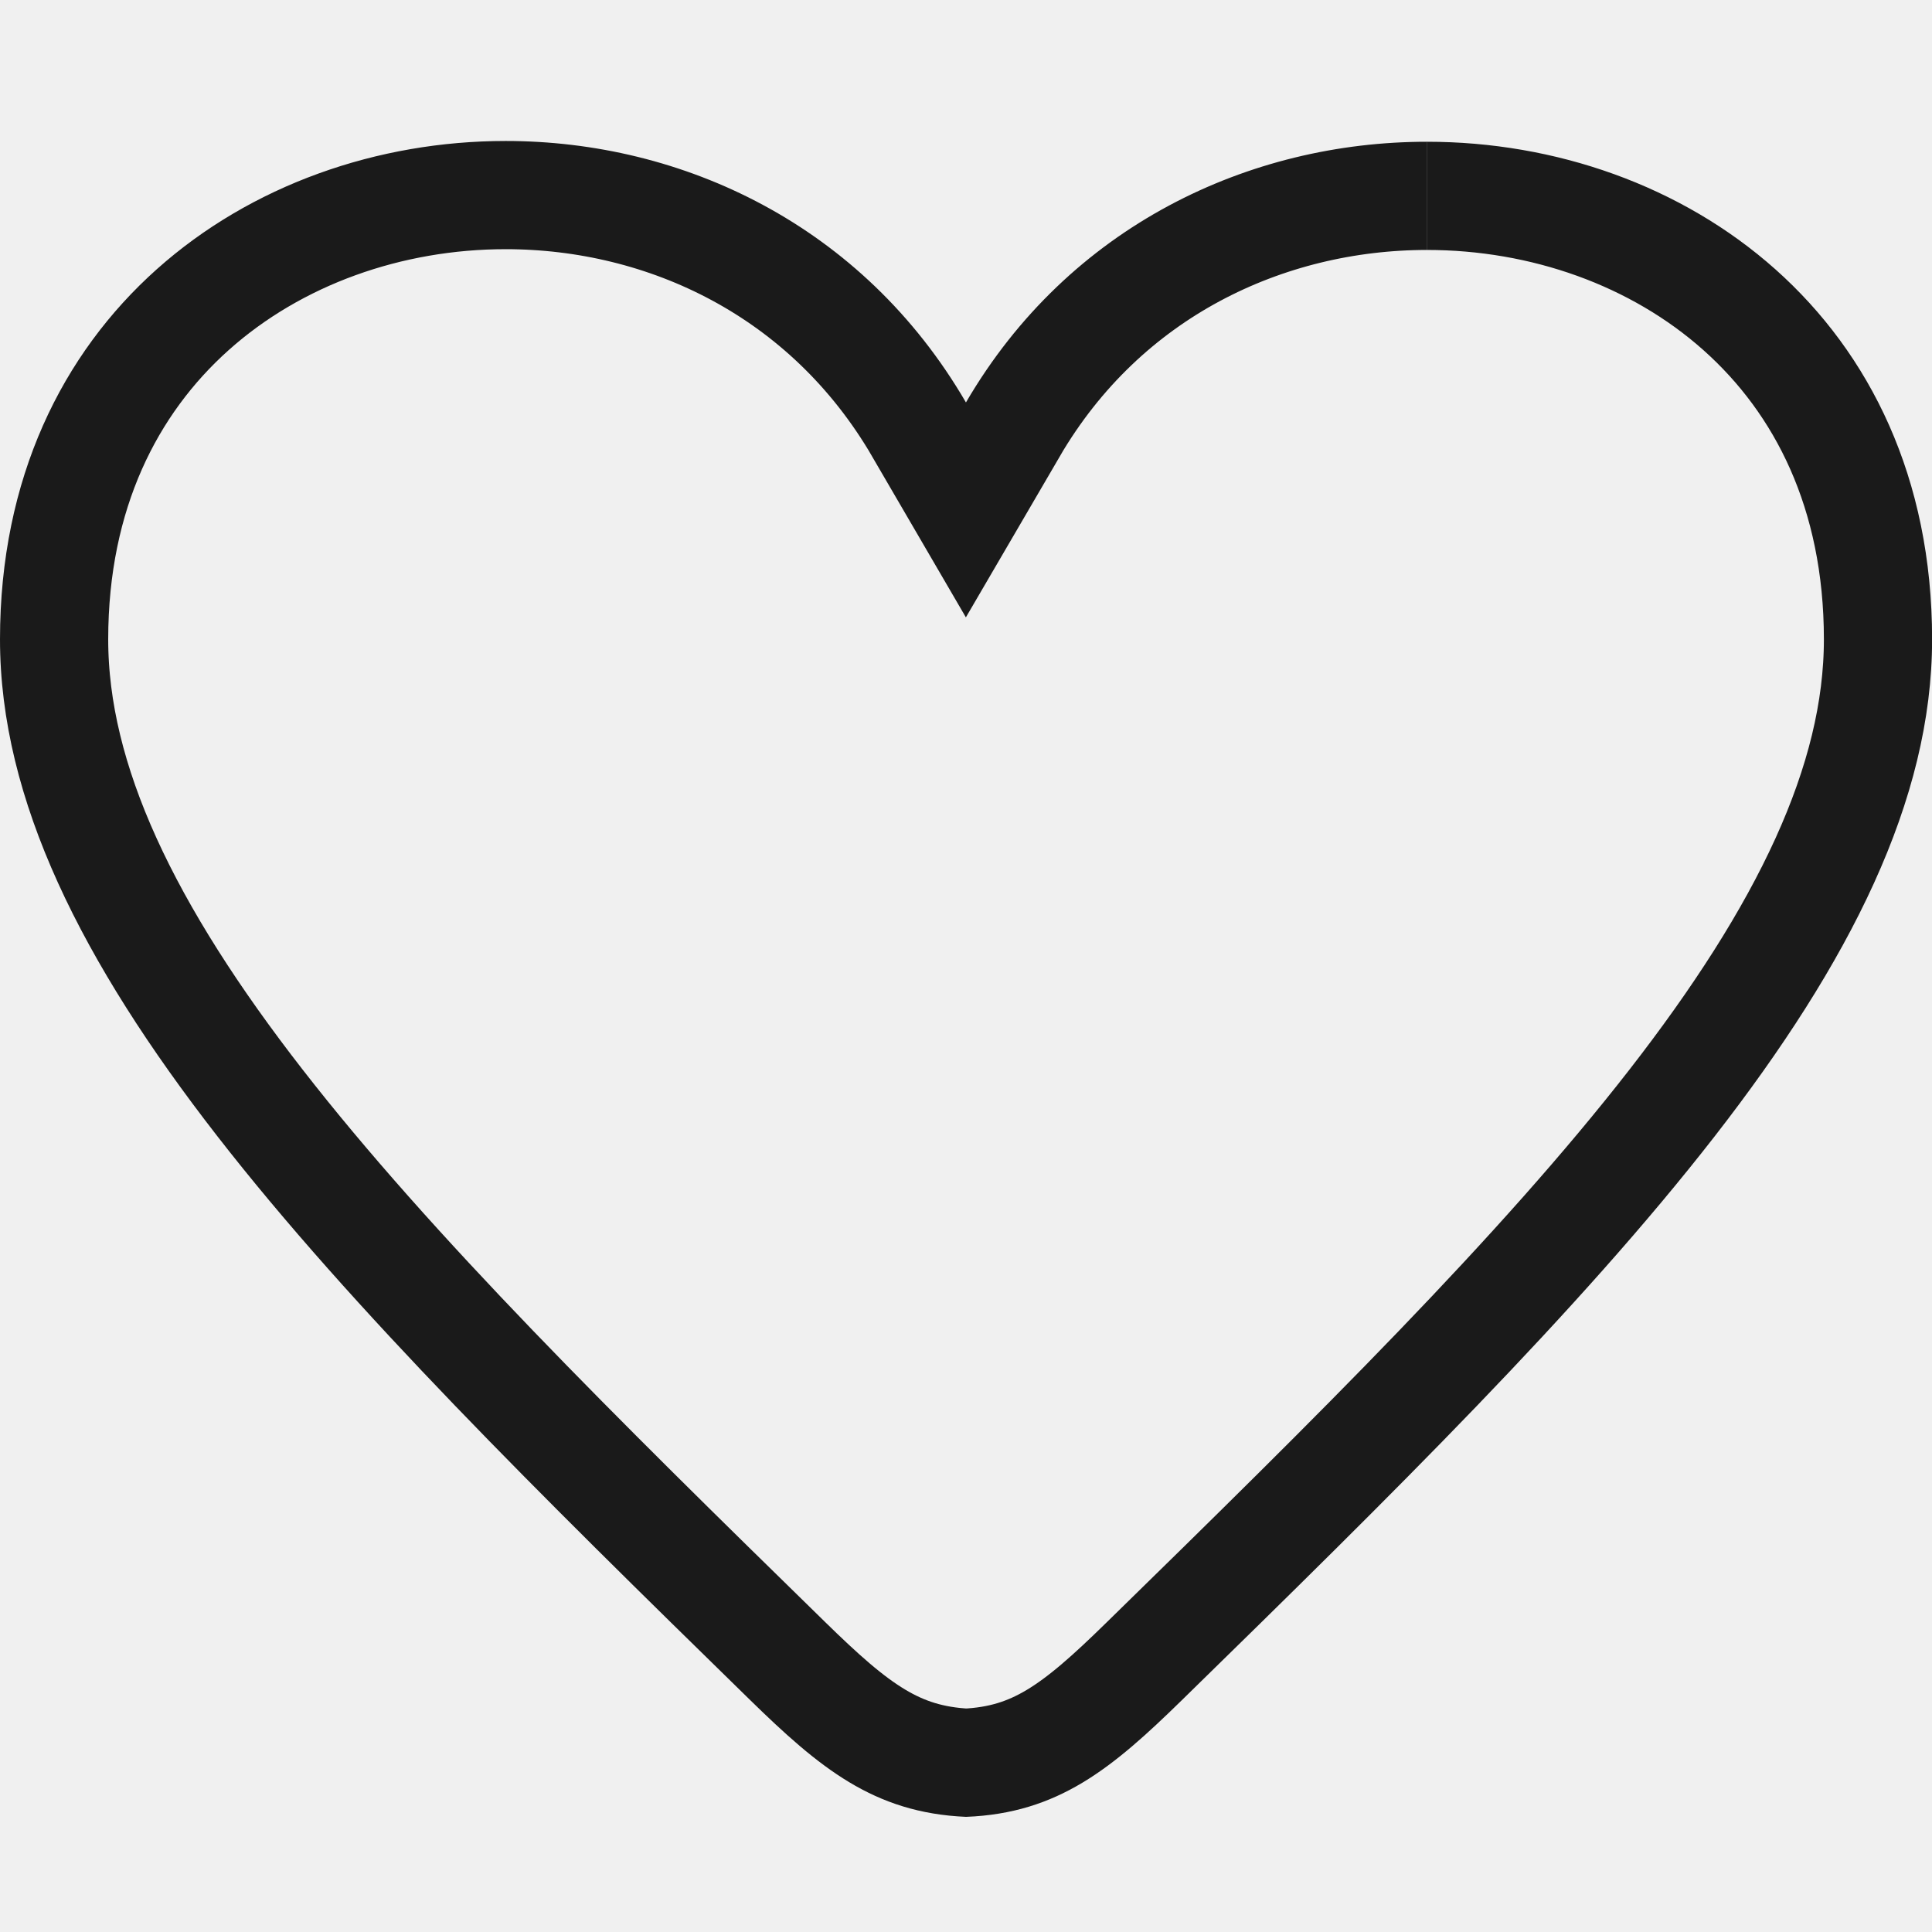
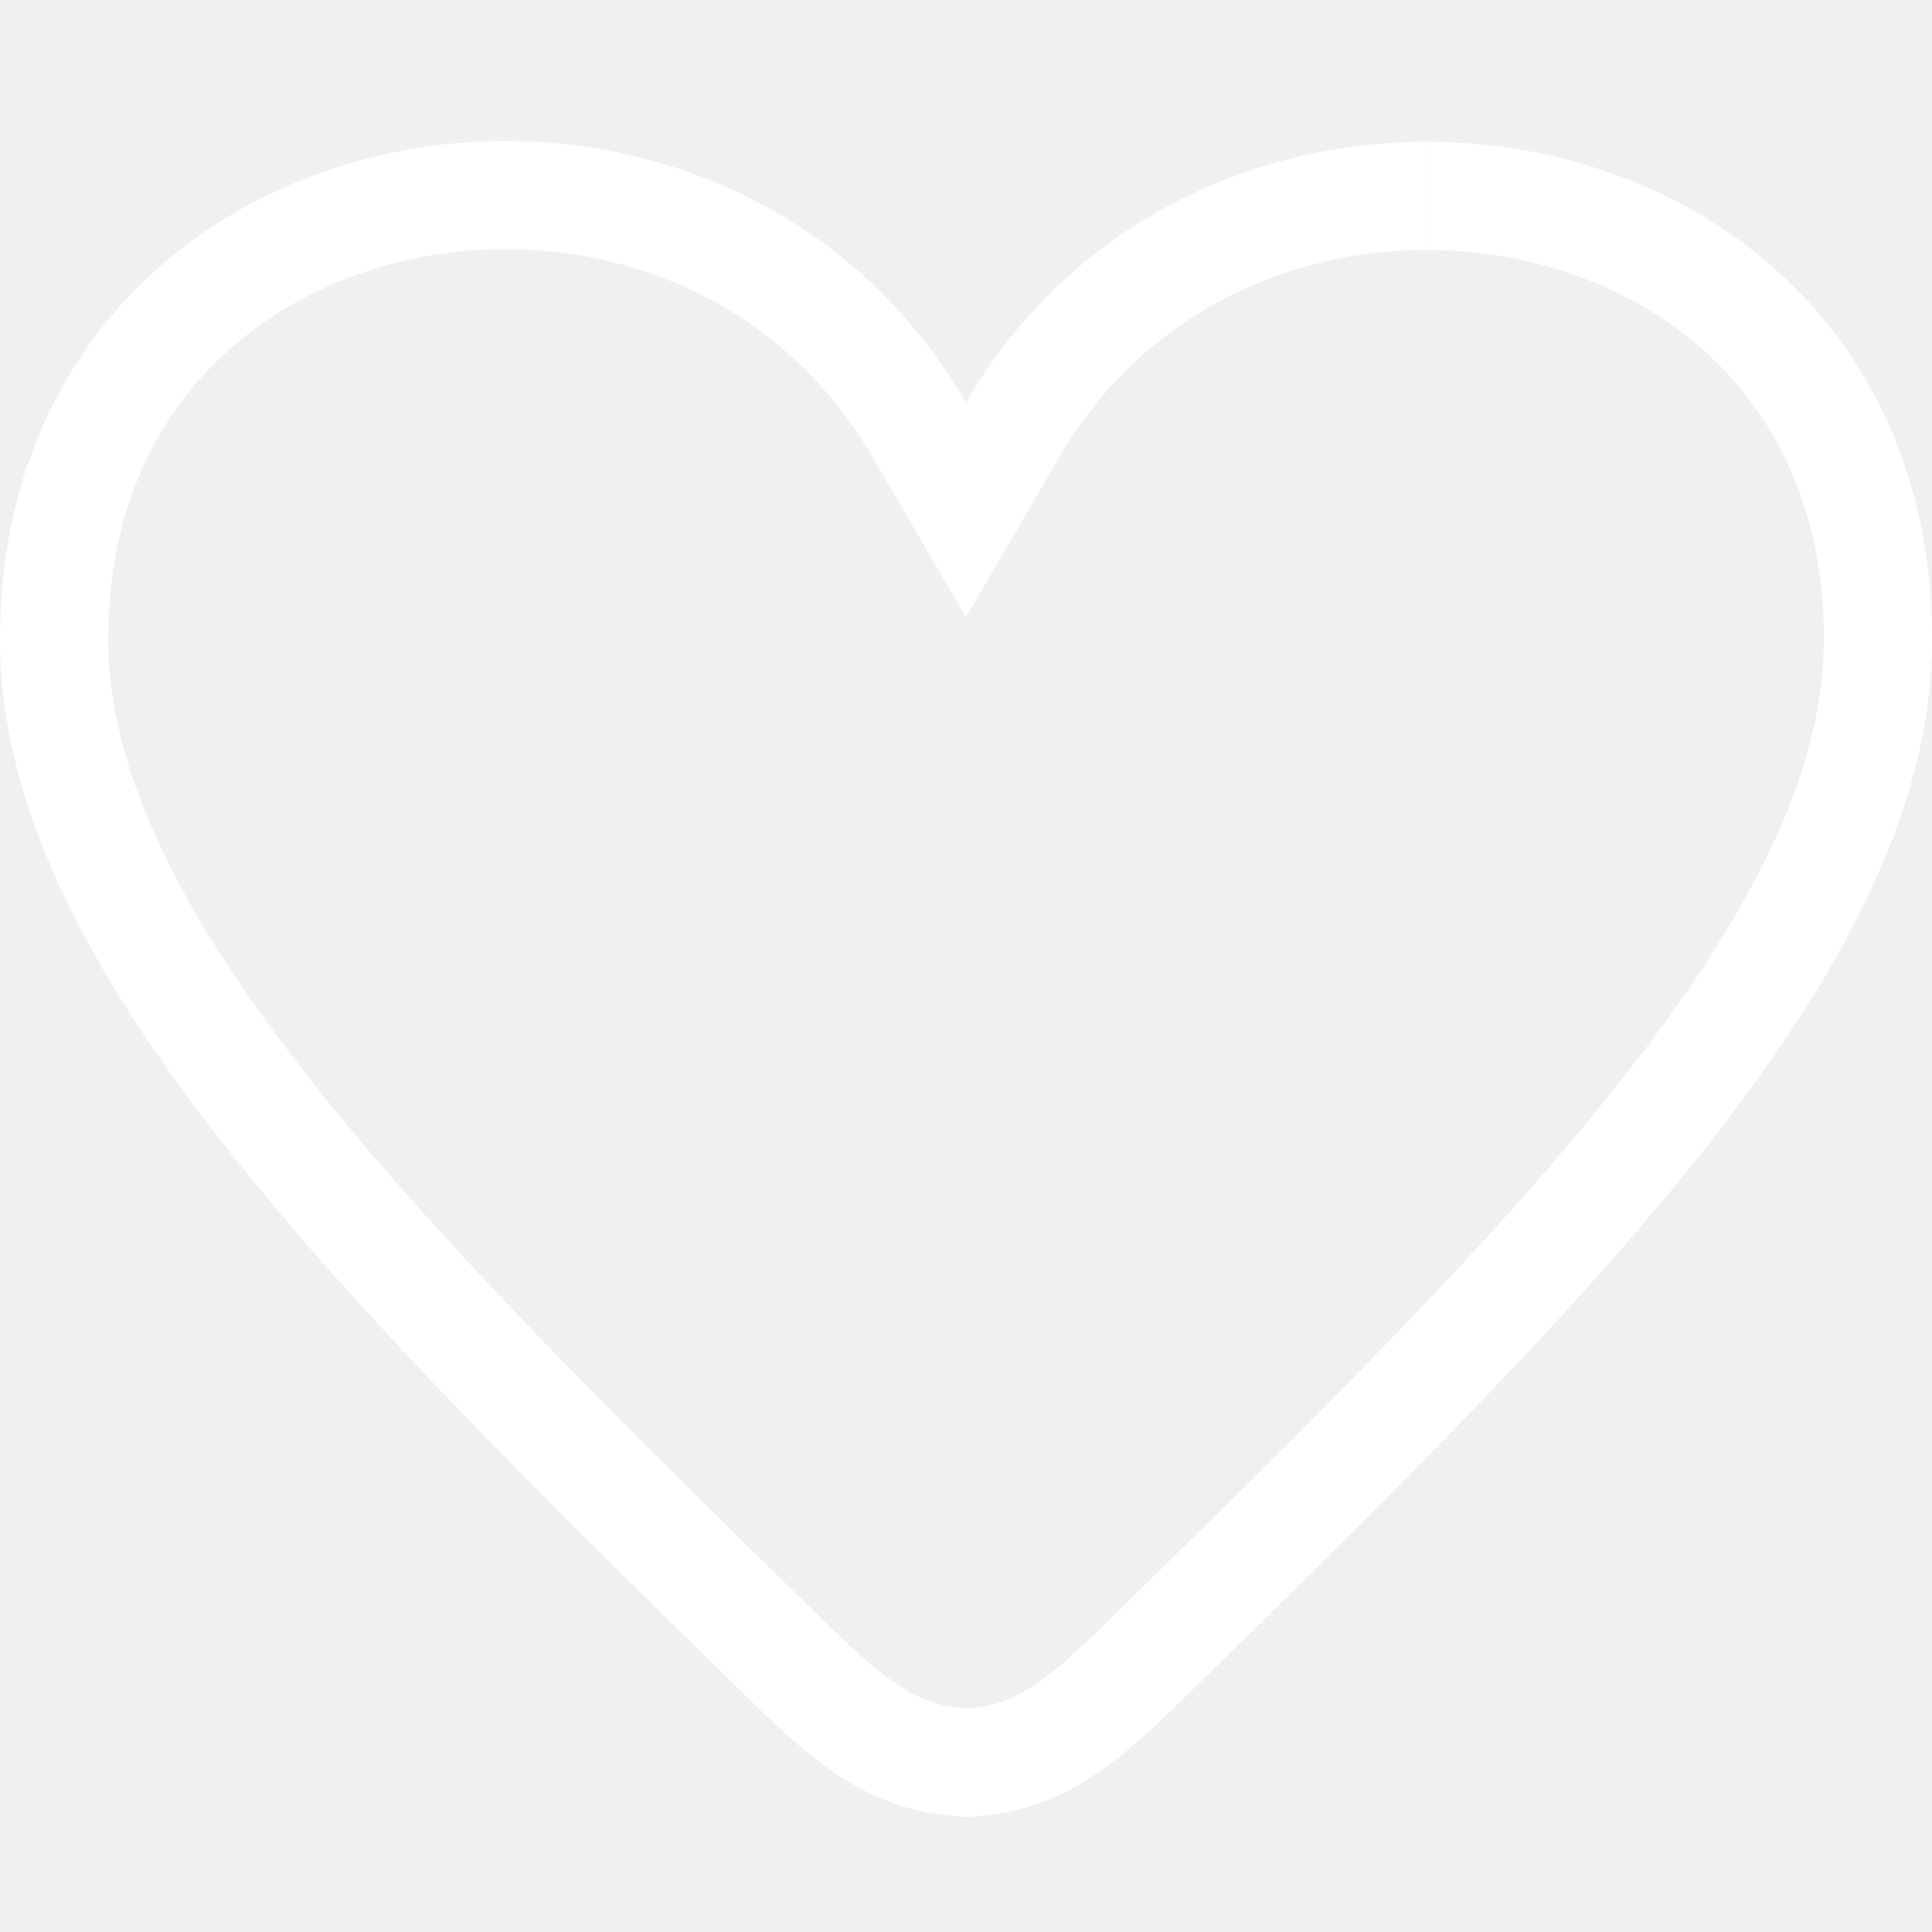
<svg xmlns="http://www.w3.org/2000/svg" width="19.899" height="19.899" version="1.1" id="svg76" style="clip-rule:evenodd;fill-rule:evenodd">
  <defs id="defs80">
    <clipPath clipPathUnits="userSpaceOnUse" id="clipPath2041">
      <path d="m 14.697,1.46 c -1.827,0 -3.686,0.864 -4.748,2.685 C 8.884,2.316 7.029,1.452 5.208,1.452 2.569,1.452 0,3.265 0,6.585 0,9.897 3.391,13.273 7.716,17.5 c 0.722,0.706 1.281,1.172 2.234,1.213 0.949,-0.037 1.504,-0.499 2.223,-1.202 4.33,-4.232 7.727,-7.611 7.727,-10.926 0,-3.326 -2.566,-5.125 -5.202,-5.125" id="path2043" style="fill:none;fill-opacity:1;stroke:#1a1a1a;stroke-width:0.829" />
    </clipPath>
  </defs>
-   <path style="fill:none;fill-opacity:1;stroke-width:2.229;stroke:#1a1a1a;stroke-miterlimit:4;stroke-dasharray:none;stroke-opacity:1" id="path2039" d="m 14.697,1.46 c -1.827,0 -3.686,0.864 -4.748,2.685 C 8.884,2.316 7.029,1.452 5.208,1.452 2.569,1.452 0,3.265 0,6.585 0,9.897 3.391,13.273 7.716,17.5 c 0.722,0.706 1.281,1.172 2.234,1.213 0.949,-0.037 1.504,-0.499 2.223,-1.202 4.33,-4.232 7.727,-7.611 7.727,-10.926 0,-3.326 -2.566,-5.125 -5.202,-5.125" clip-path="url(#clipPath2041)" />
+   <path style="fill:none;fill-opacity:1;stroke-width:2.229;stroke:#FFFFFF;stroke-miterlimit:4;stroke-dasharray:none;stroke-opacity:1" id="path2039" d="m 14.697,1.46 c -1.827,0 -3.686,0.864 -4.748,2.685 C 8.884,2.316 7.029,1.452 5.208,1.452 2.569,1.452 0,3.265 0,6.585 0,9.897 3.391,13.273 7.716,17.5 c 0.722,0.706 1.281,1.172 2.234,1.213 0.949,-0.037 1.504,-0.499 2.223,-1.202 4.33,-4.232 7.727,-7.611 7.727,-10.926 0,-3.326 -2.566,-5.125 -5.202,-5.125" clip-path="url(#clipPath2041)" />
</svg>
